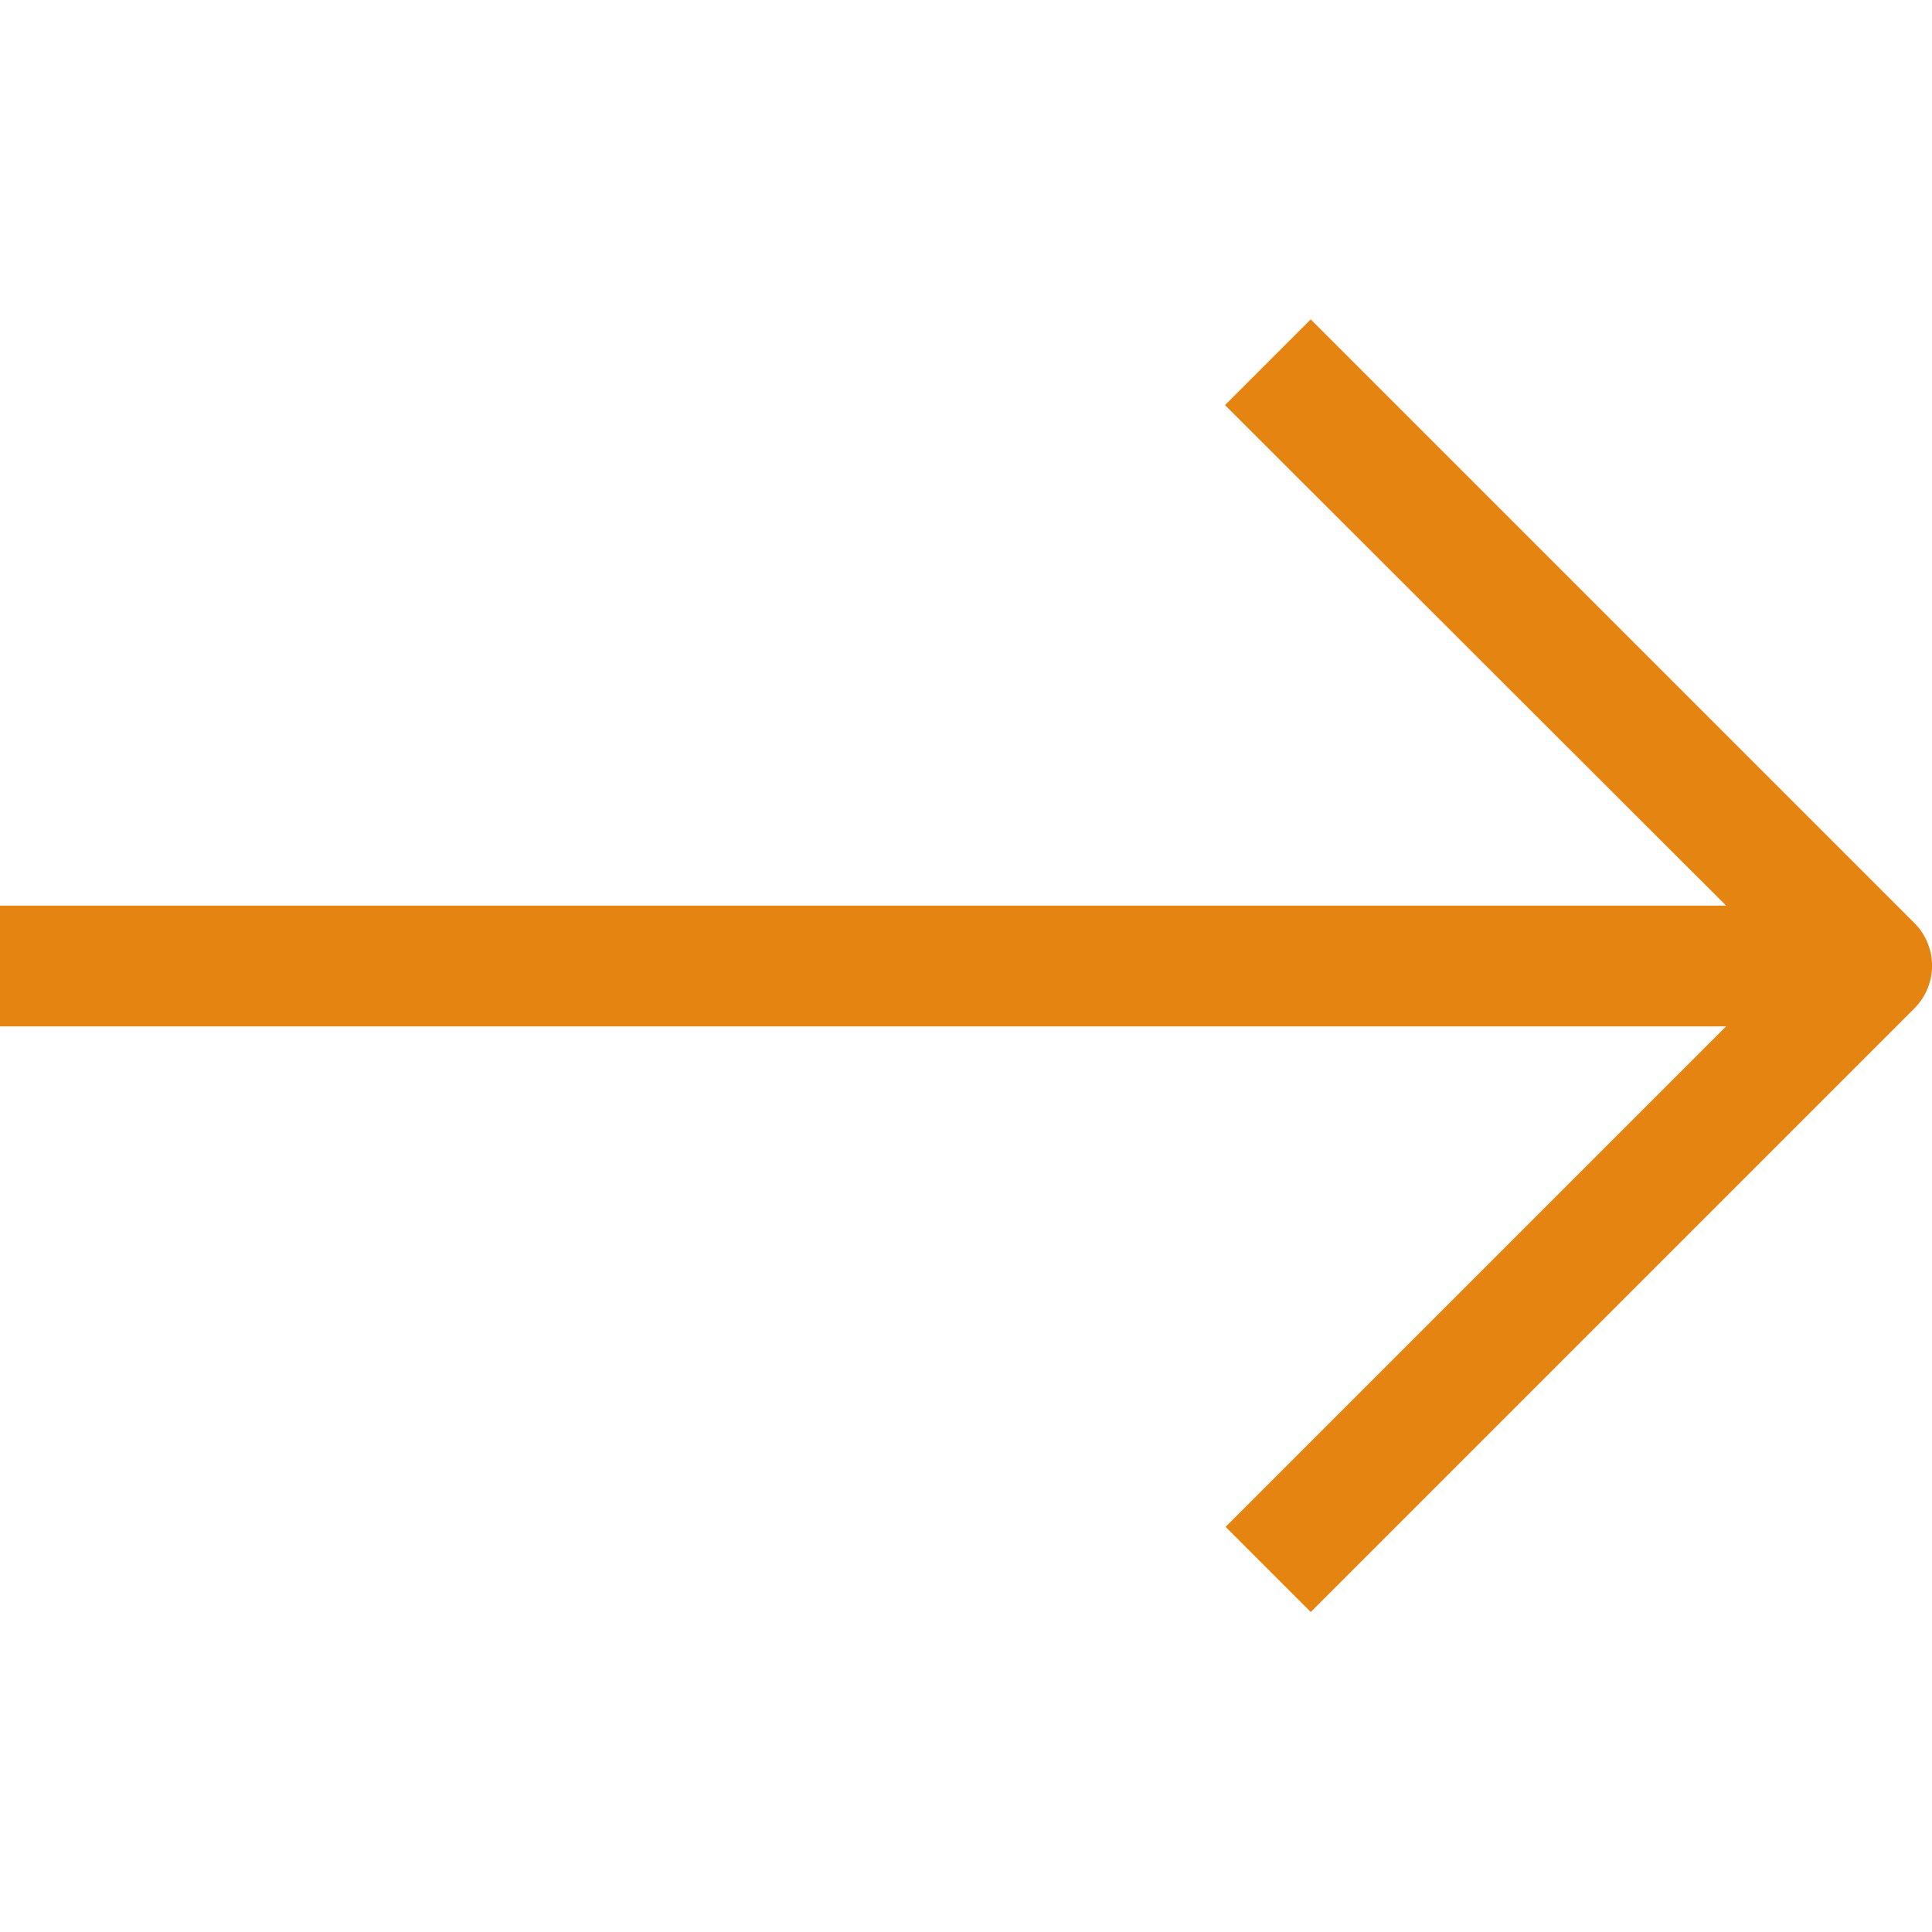
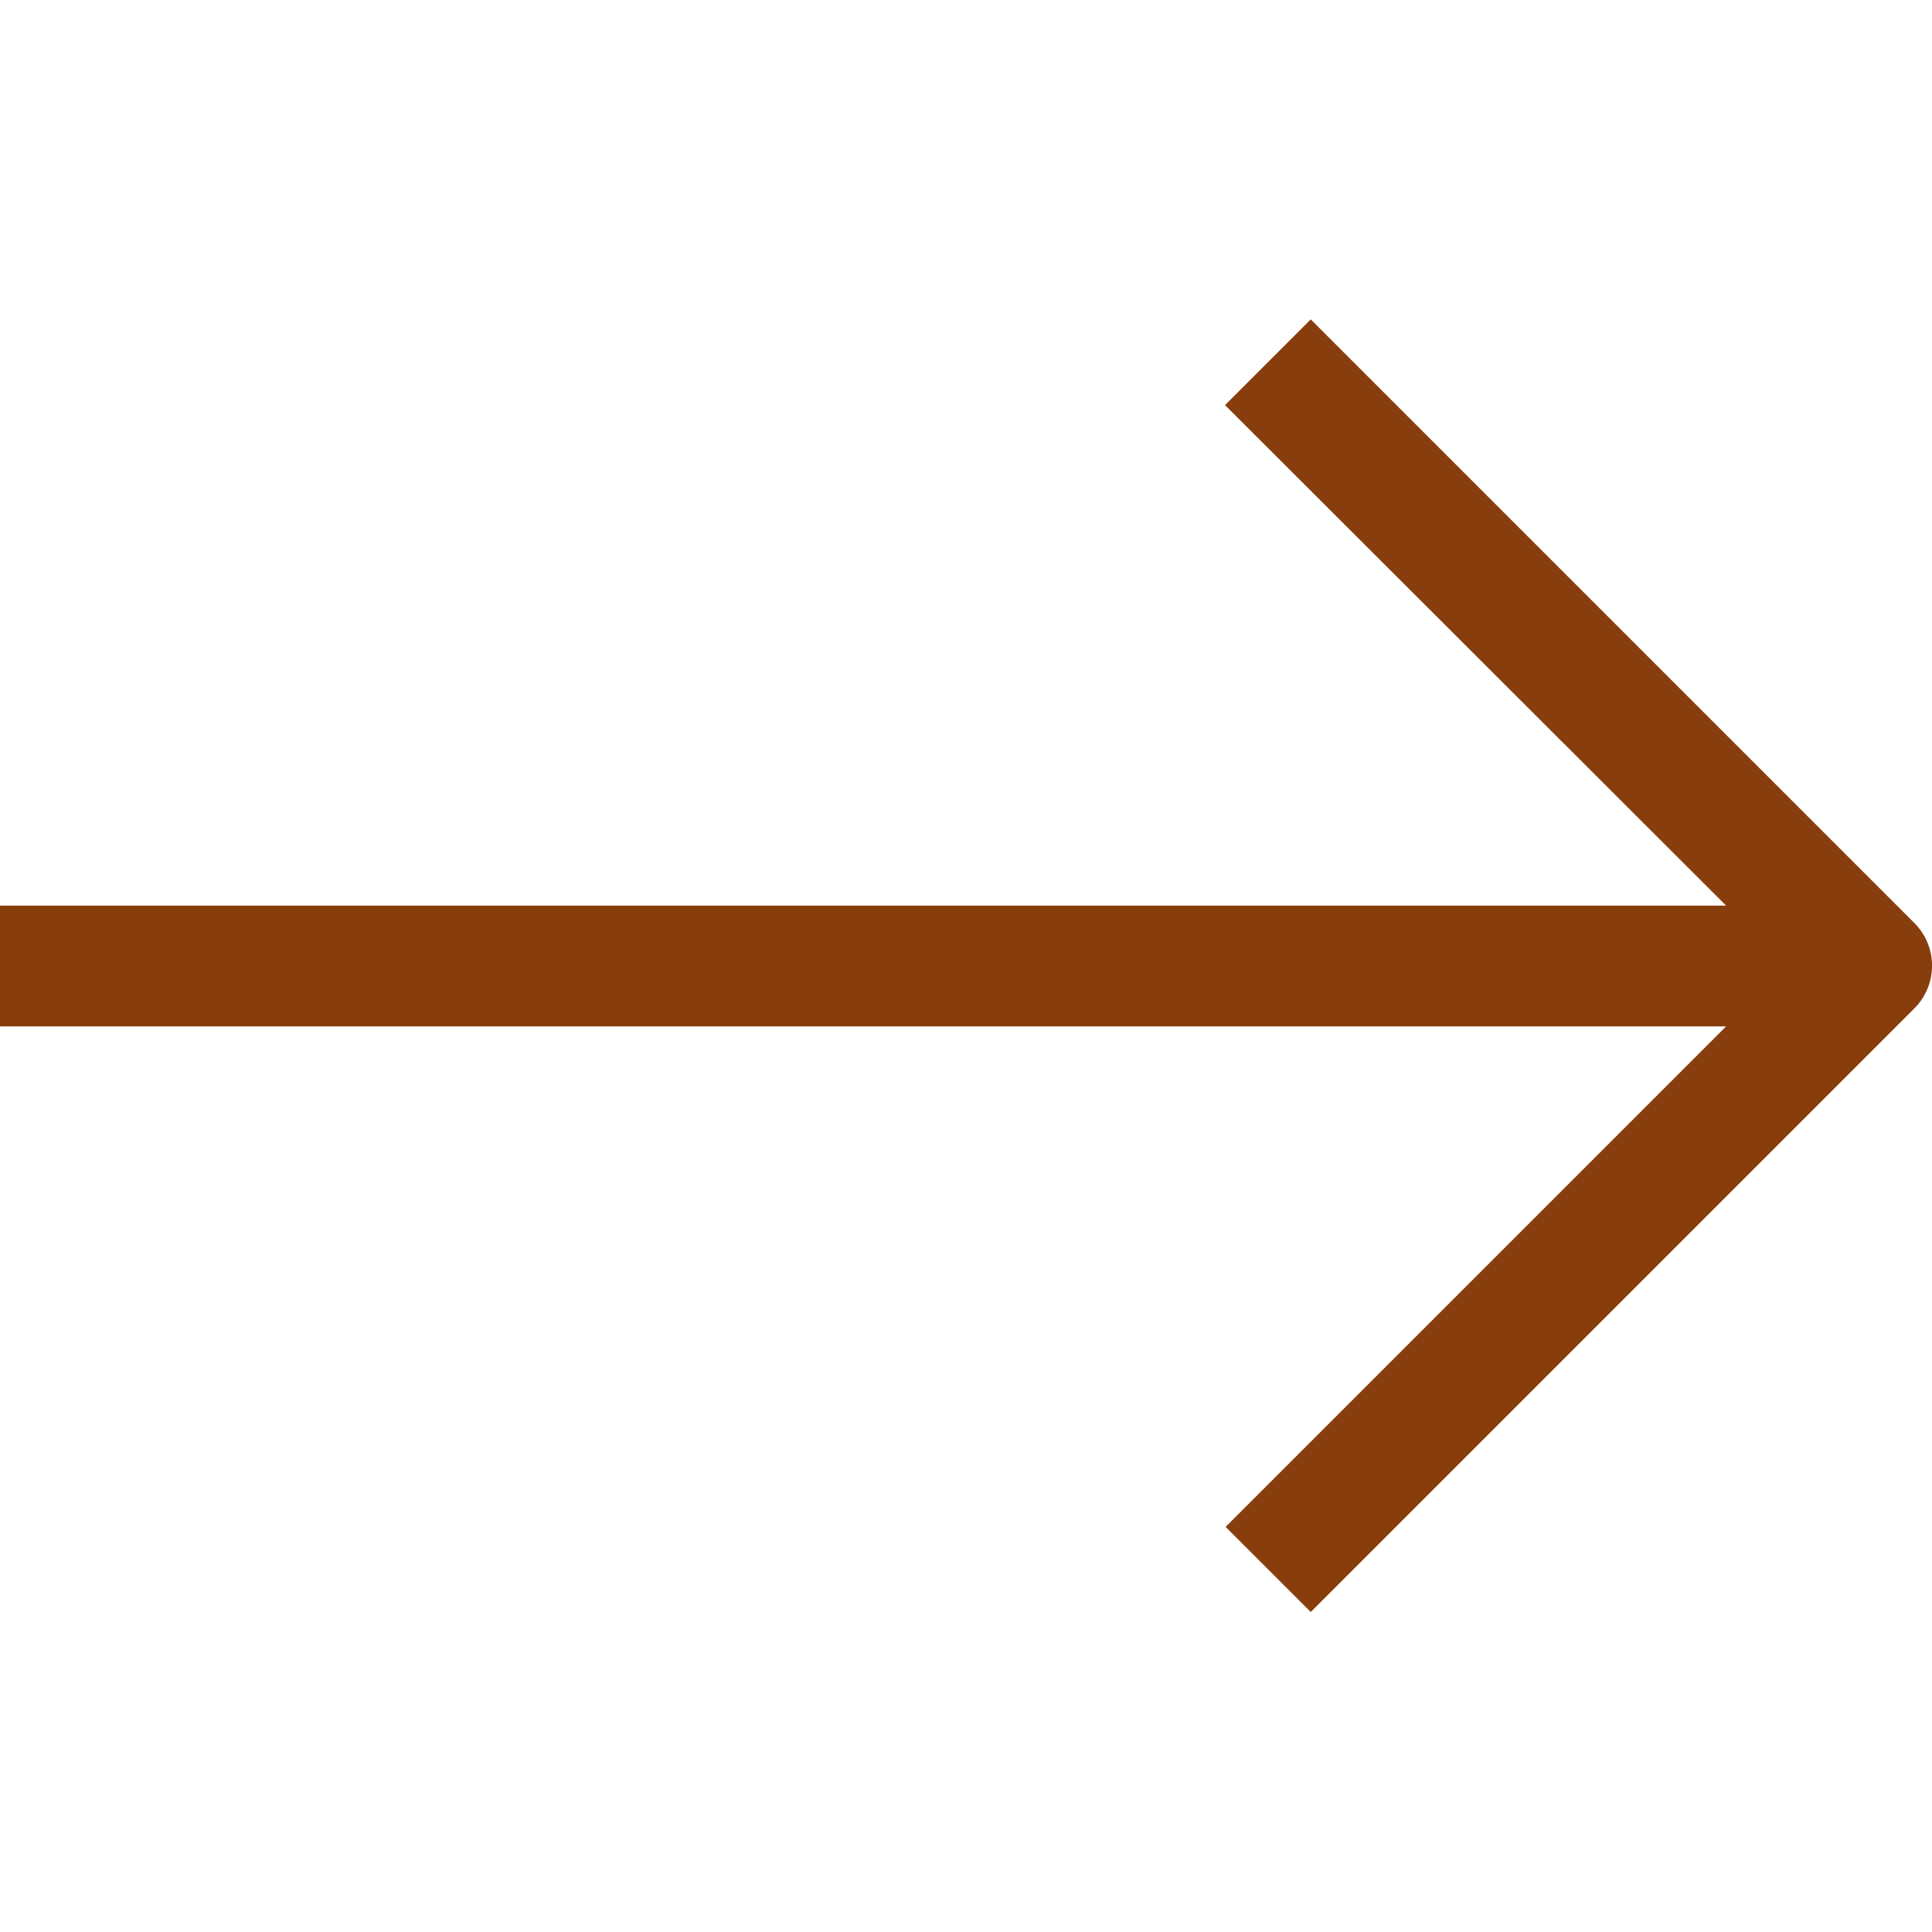
<svg xmlns="http://www.w3.org/2000/svg" viewBox="0 0 32 32">
  <g id="_3-Arrow_Right" data-name="3-Arrow Right">
-     <path fill="#E58411" d="M31.71,15.29l-10-10L20.29,6.71,28.59,15H0v2H28.59l-8.29,8.29,1.41,1.41,10-10A1,1,0,0,0,31.71,15.29Z" />
+     <path fill="#883E0C" d="M31.71,15.29l-10-10L20.29,6.71,28.59,15H0v2H28.59l-8.29,8.29,1.41,1.41,10-10A1,1,0,0,0,31.71,15.29Z" />
  </g>
</svg>
